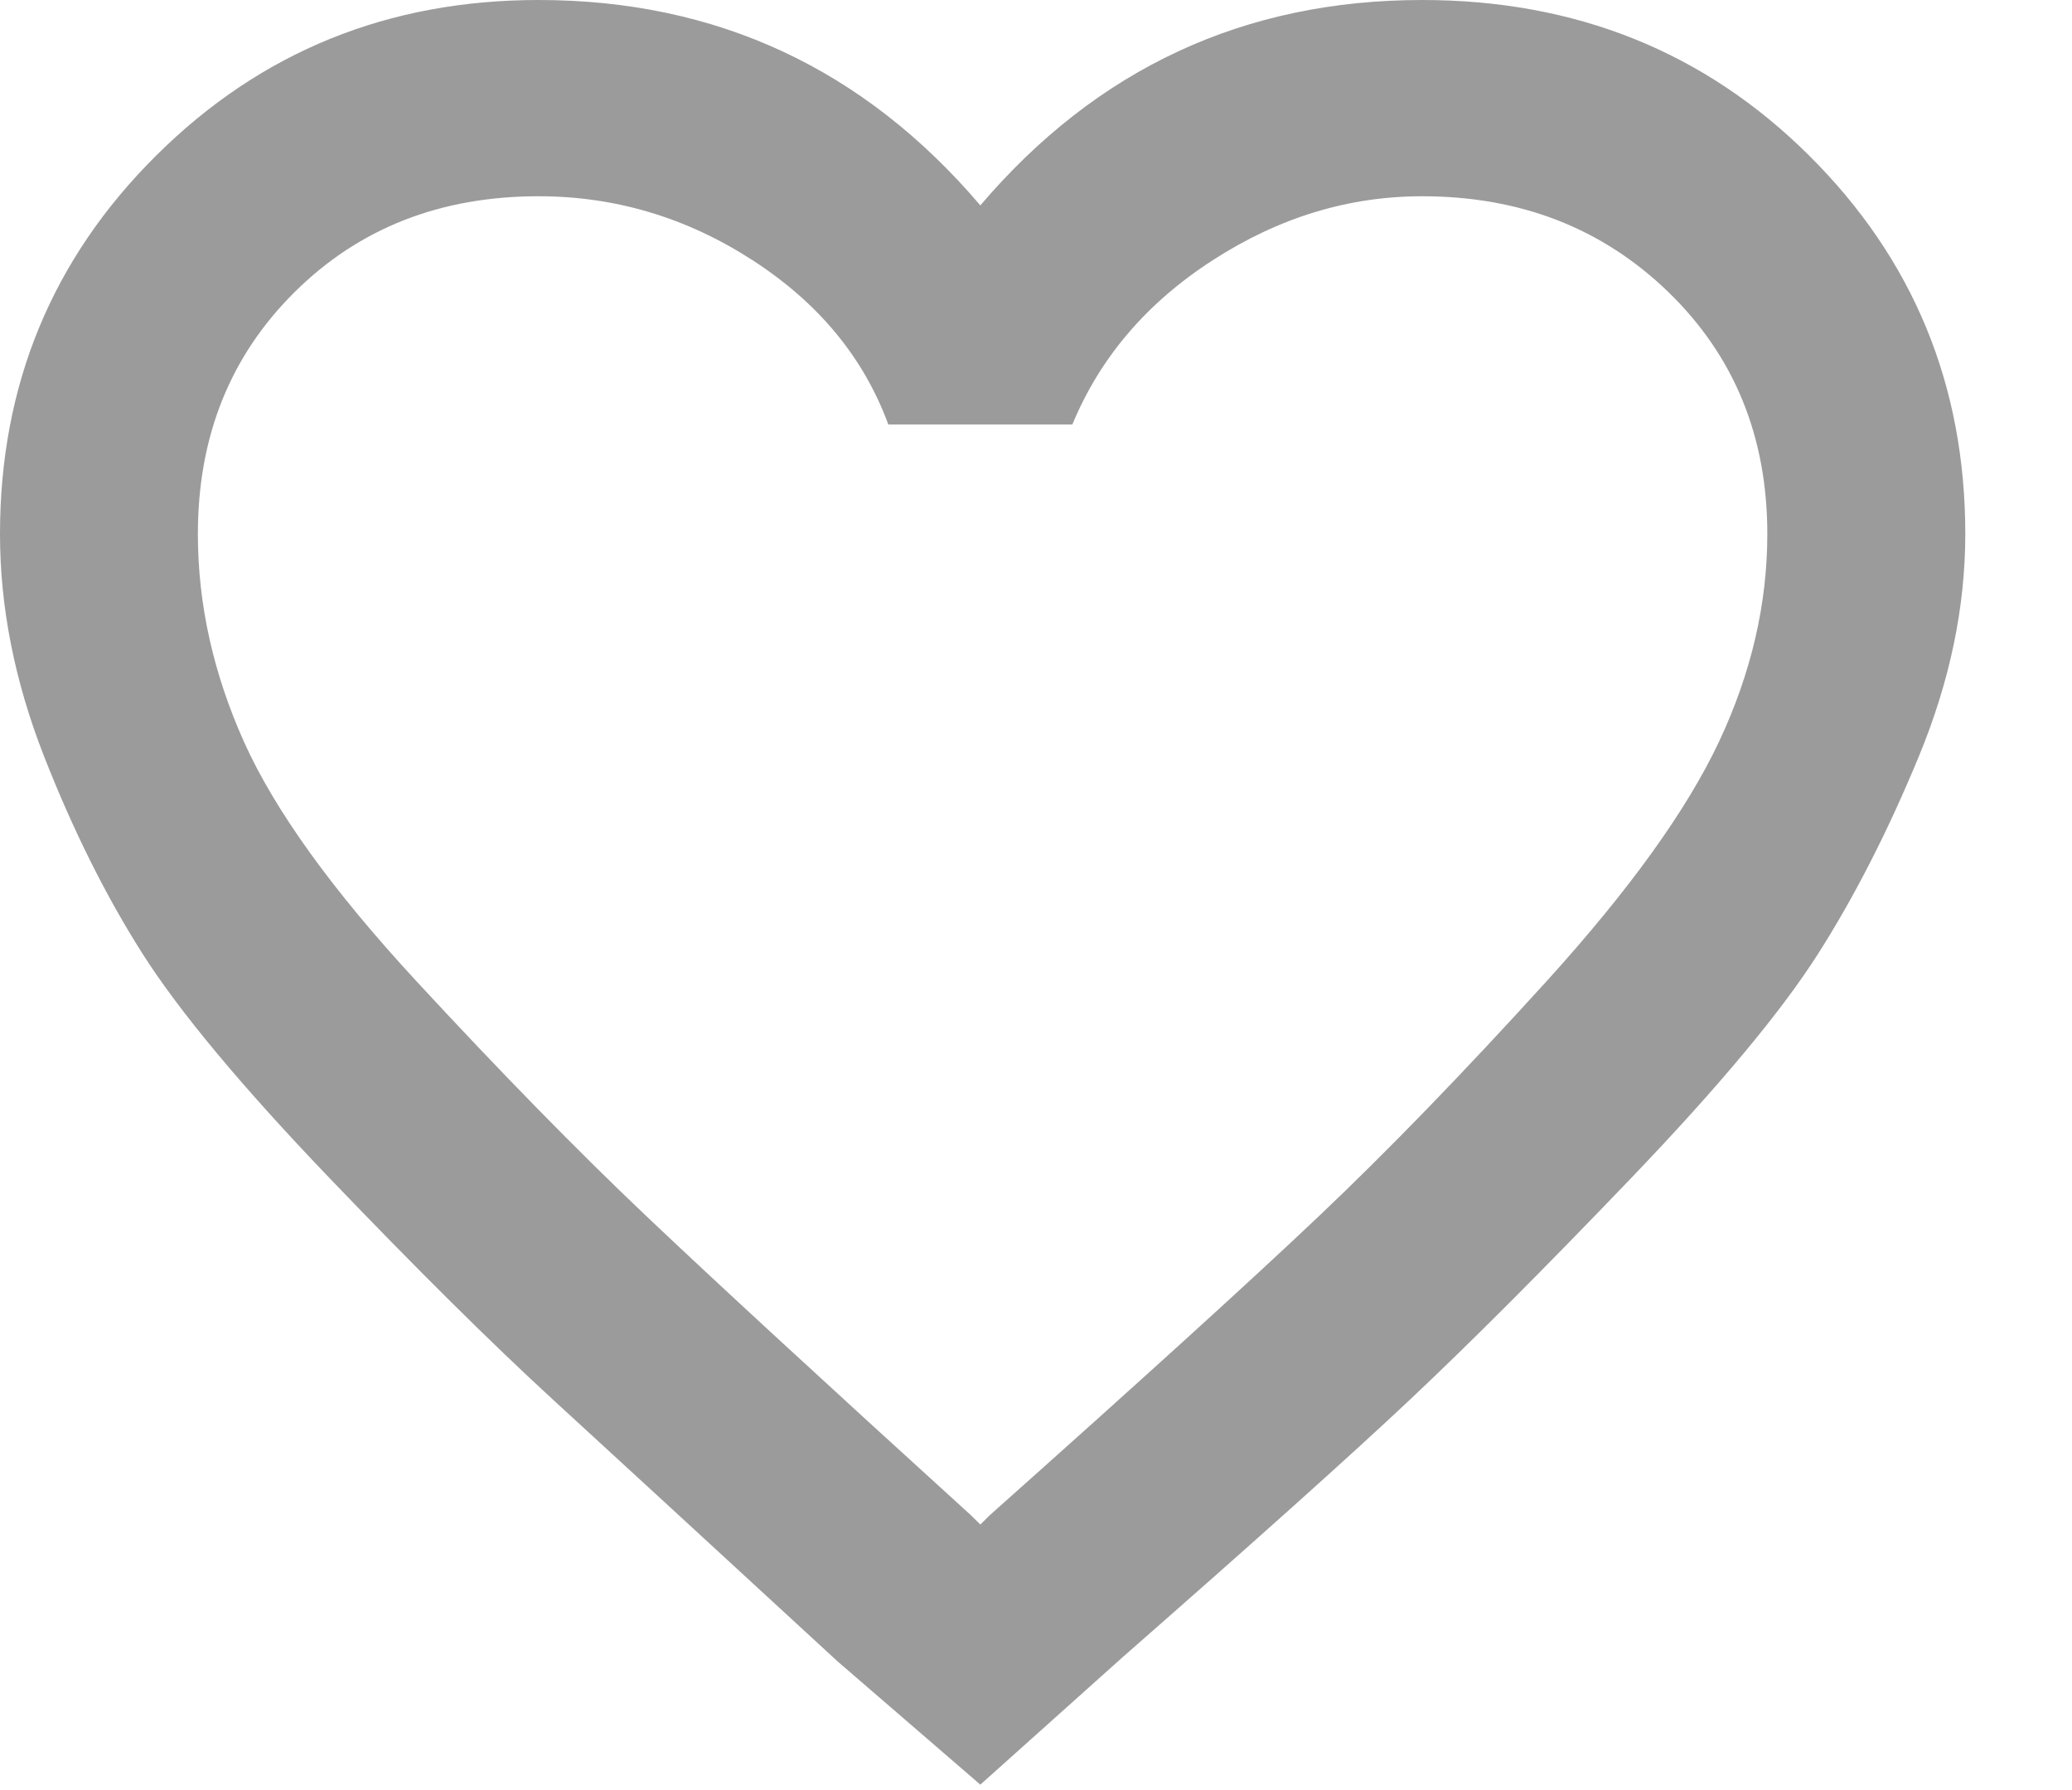
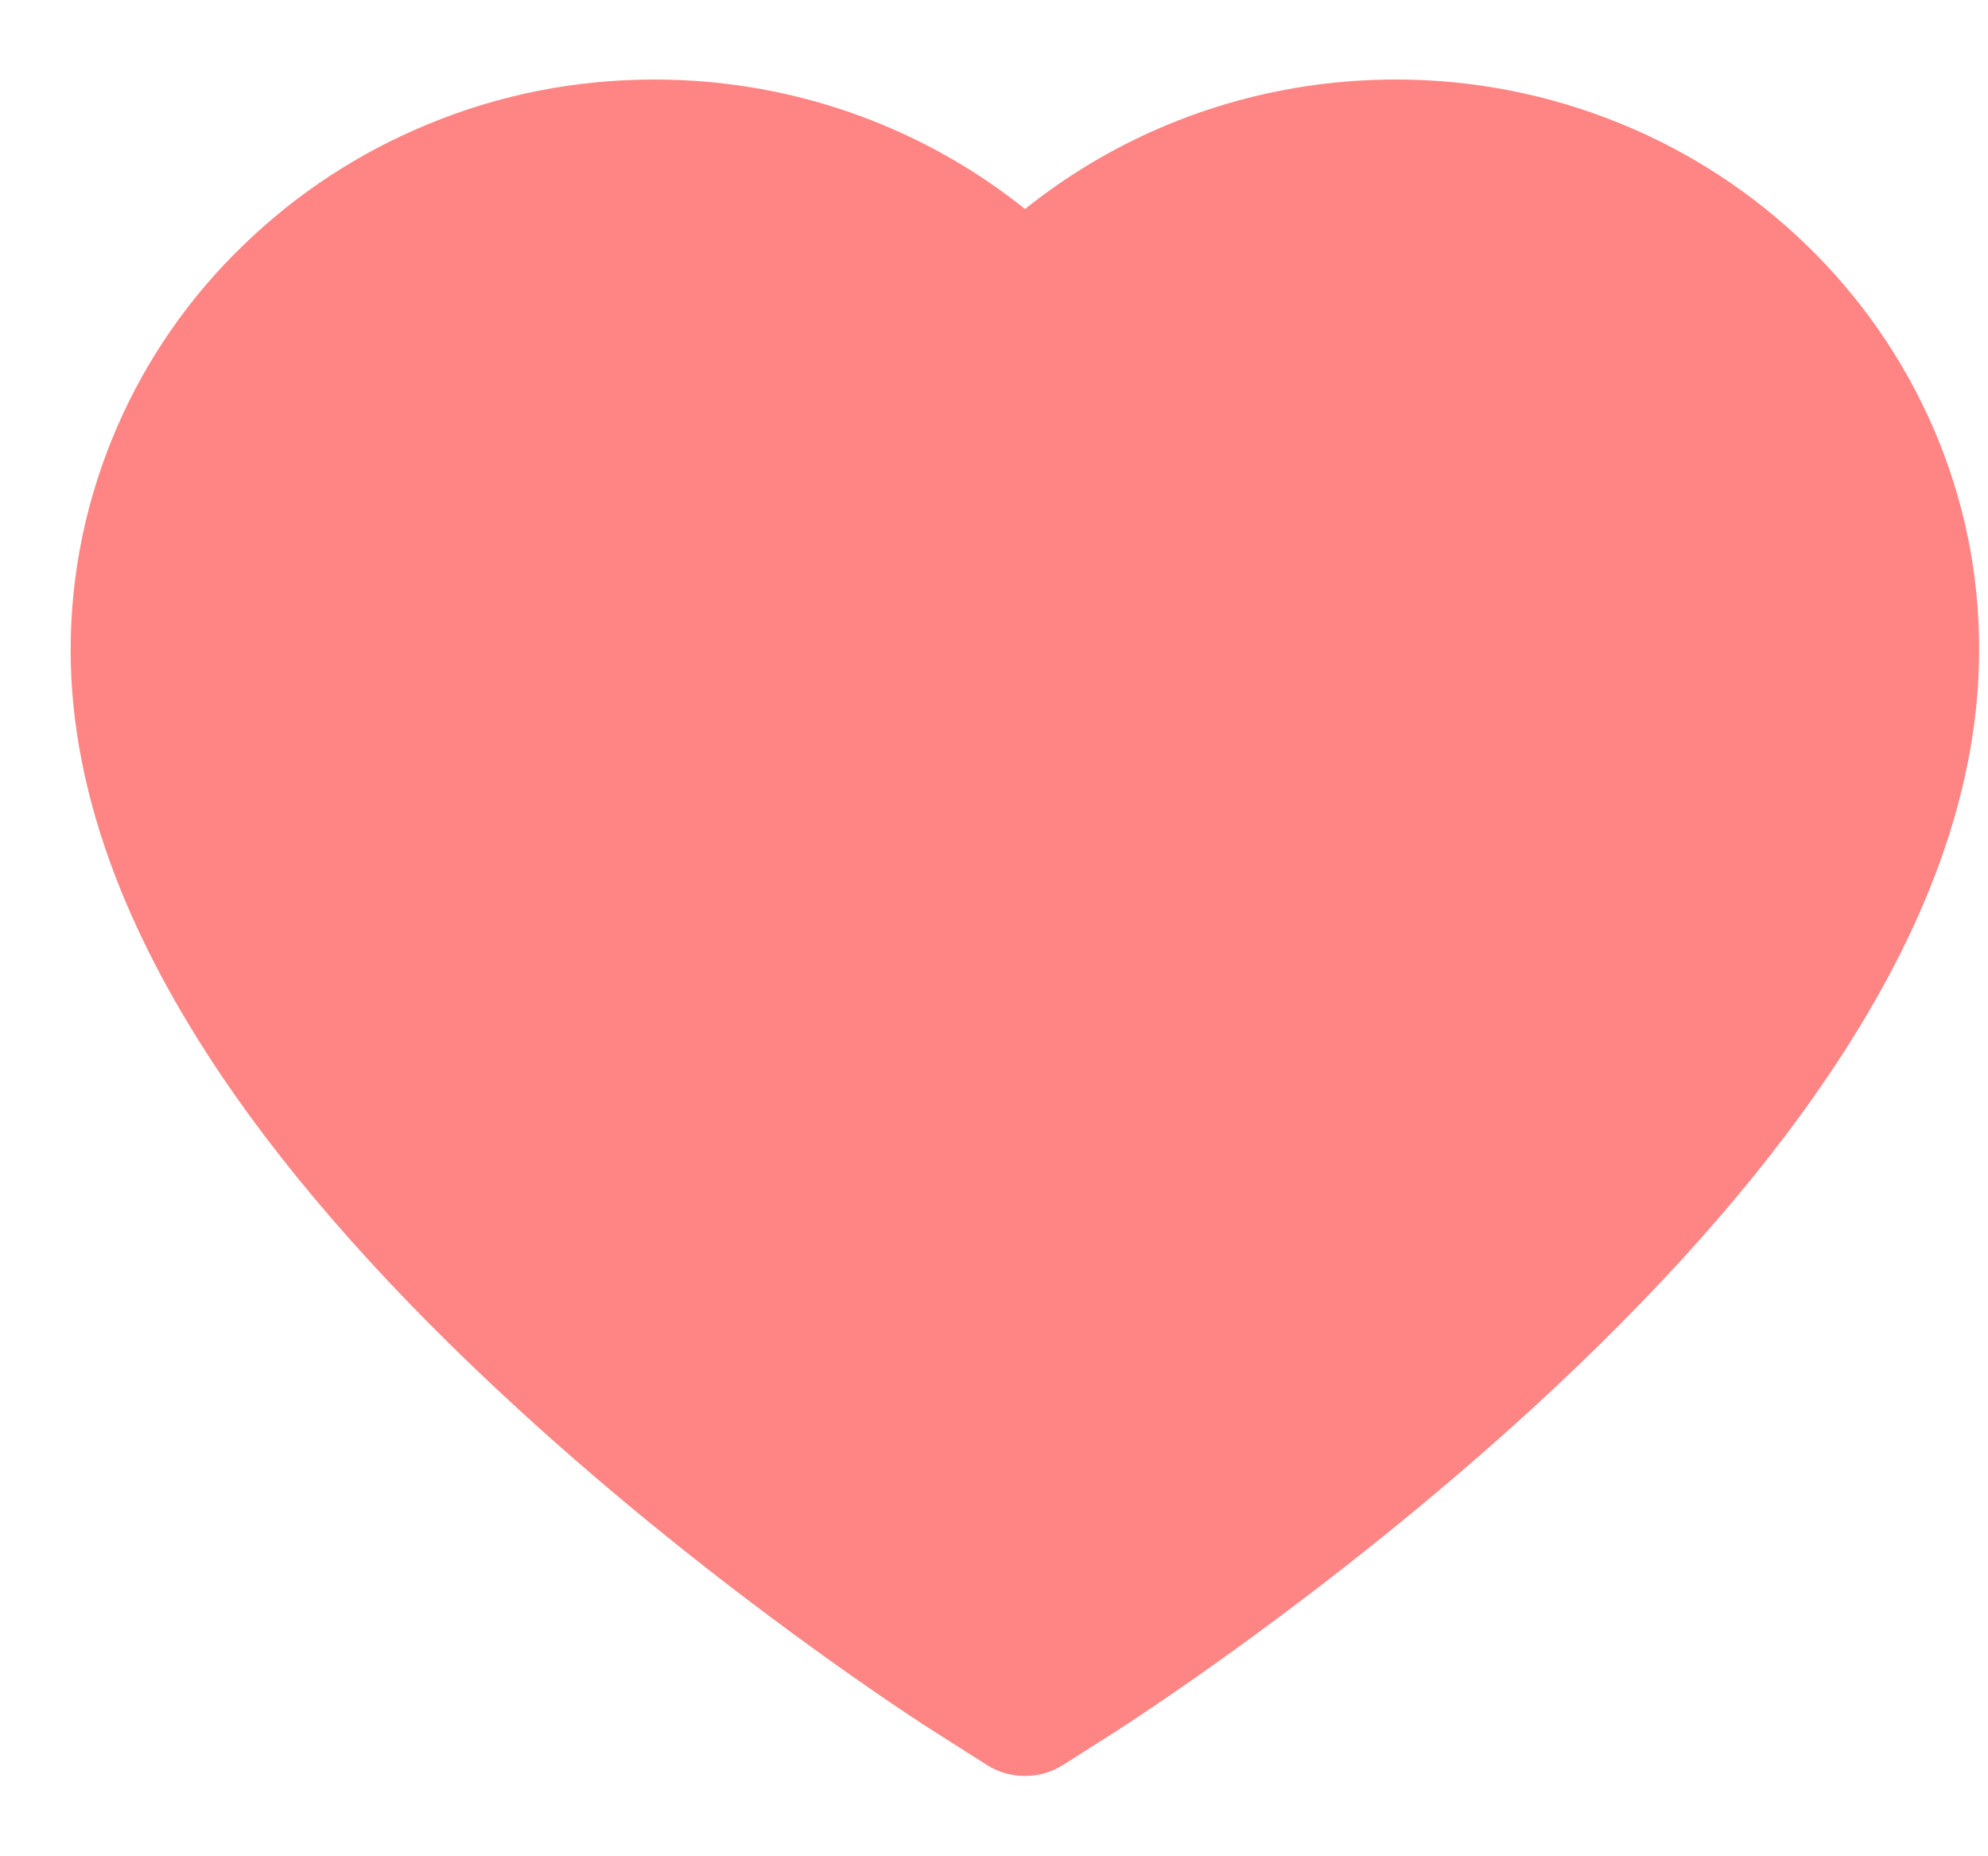
- <svg xmlns="http://www.w3.org/2000/svg" width="22" height="19" viewBox="0 0 22 19" fill="none">
-   <path d="M15.1 0C16.729 0 18.098 0.549 19.205 1.648C20.313 2.747 20.867 4.088 20.867 5.671C20.867 6.446 20.704 7.23 20.378 8.022C20.052 8.813 19.694 9.516 19.303 10.13C18.912 10.744 18.252 11.536 17.324 12.505C16.395 13.475 15.613 14.258 14.978 14.856C14.343 15.454 13.325 16.366 11.924 17.594L10.409 18.951L8.894 17.643C7.526 16.383 6.516 15.454 5.864 14.856C5.213 14.258 4.423 13.475 3.494 12.505C2.566 11.536 1.906 10.744 1.515 10.13C1.124 9.516 0.774 8.813 0.464 8.022C0.155 7.23 0 6.446 0 5.671C0 4.088 0.554 2.747 1.662 1.648C2.769 0.549 4.121 0 5.718 0C7.607 0 9.171 0.727 10.409 2.181C11.647 0.727 13.211 0 15.1 0ZM10.507 16.092C12.103 14.67 13.268 13.612 14.001 12.917C14.734 12.222 15.54 11.39 16.42 10.421C17.299 9.452 17.91 8.603 18.252 7.876C18.594 7.149 18.765 6.414 18.765 5.671C18.765 4.637 18.415 3.781 17.715 3.102C17.014 2.423 16.143 2.084 15.1 2.084C14.318 2.084 13.577 2.31 12.877 2.763C12.176 3.215 11.68 3.797 11.386 4.508H9.432C9.171 3.797 8.69 3.215 7.99 2.763C7.29 2.31 6.532 2.084 5.718 2.084C4.675 2.084 3.812 2.423 3.128 3.102C2.443 3.781 2.101 4.637 2.101 5.671C2.101 6.414 2.264 7.149 2.59 7.876C2.916 8.603 3.527 9.452 4.423 10.421C5.319 11.39 6.133 12.222 6.866 12.917C7.599 13.612 8.747 14.67 10.311 16.092L10.409 16.189L10.507 16.092Z" fill="#9B9B9B" />
+ <svg xmlns="http://www.w3.org/2000/svg" width="15" height="14" viewBox="0 0 15 14" fill="none">
+   <path d="M14.585 3.223C14.361 2.71 14.039 2.245 13.636 1.854C13.233 1.462 12.758 1.15 12.236 0.936C11.695 0.713 11.115 0.599 10.53 0.6C9.708 0.6 8.906 0.823 8.209 1.245C8.043 1.346 7.884 1.457 7.734 1.577C7.584 1.457 7.426 1.346 7.259 1.245C6.562 0.823 5.761 0.6 4.939 0.6C4.347 0.6 3.774 0.712 3.232 0.936C2.709 1.151 2.237 1.46 1.832 1.854C1.428 2.244 1.106 2.709 0.883 3.223C0.652 3.757 0.533 4.325 0.533 4.908C0.533 5.459 0.647 6.033 0.872 6.617C1.06 7.105 1.33 7.611 1.675 8.122C2.222 8.931 2.974 9.774 3.907 10.629C5.454 12.047 6.986 13.026 7.051 13.066L7.446 13.317C7.621 13.428 7.846 13.428 8.021 13.317L8.416 13.066C8.481 13.024 10.011 12.047 11.56 10.629C12.493 9.774 13.245 8.931 13.791 8.122C14.137 7.611 14.408 7.105 14.595 6.617C14.82 6.033 14.933 5.459 14.933 4.908C14.935 4.325 14.817 3.757 14.585 3.223Z" fill="#FF8585" />
</svg>
